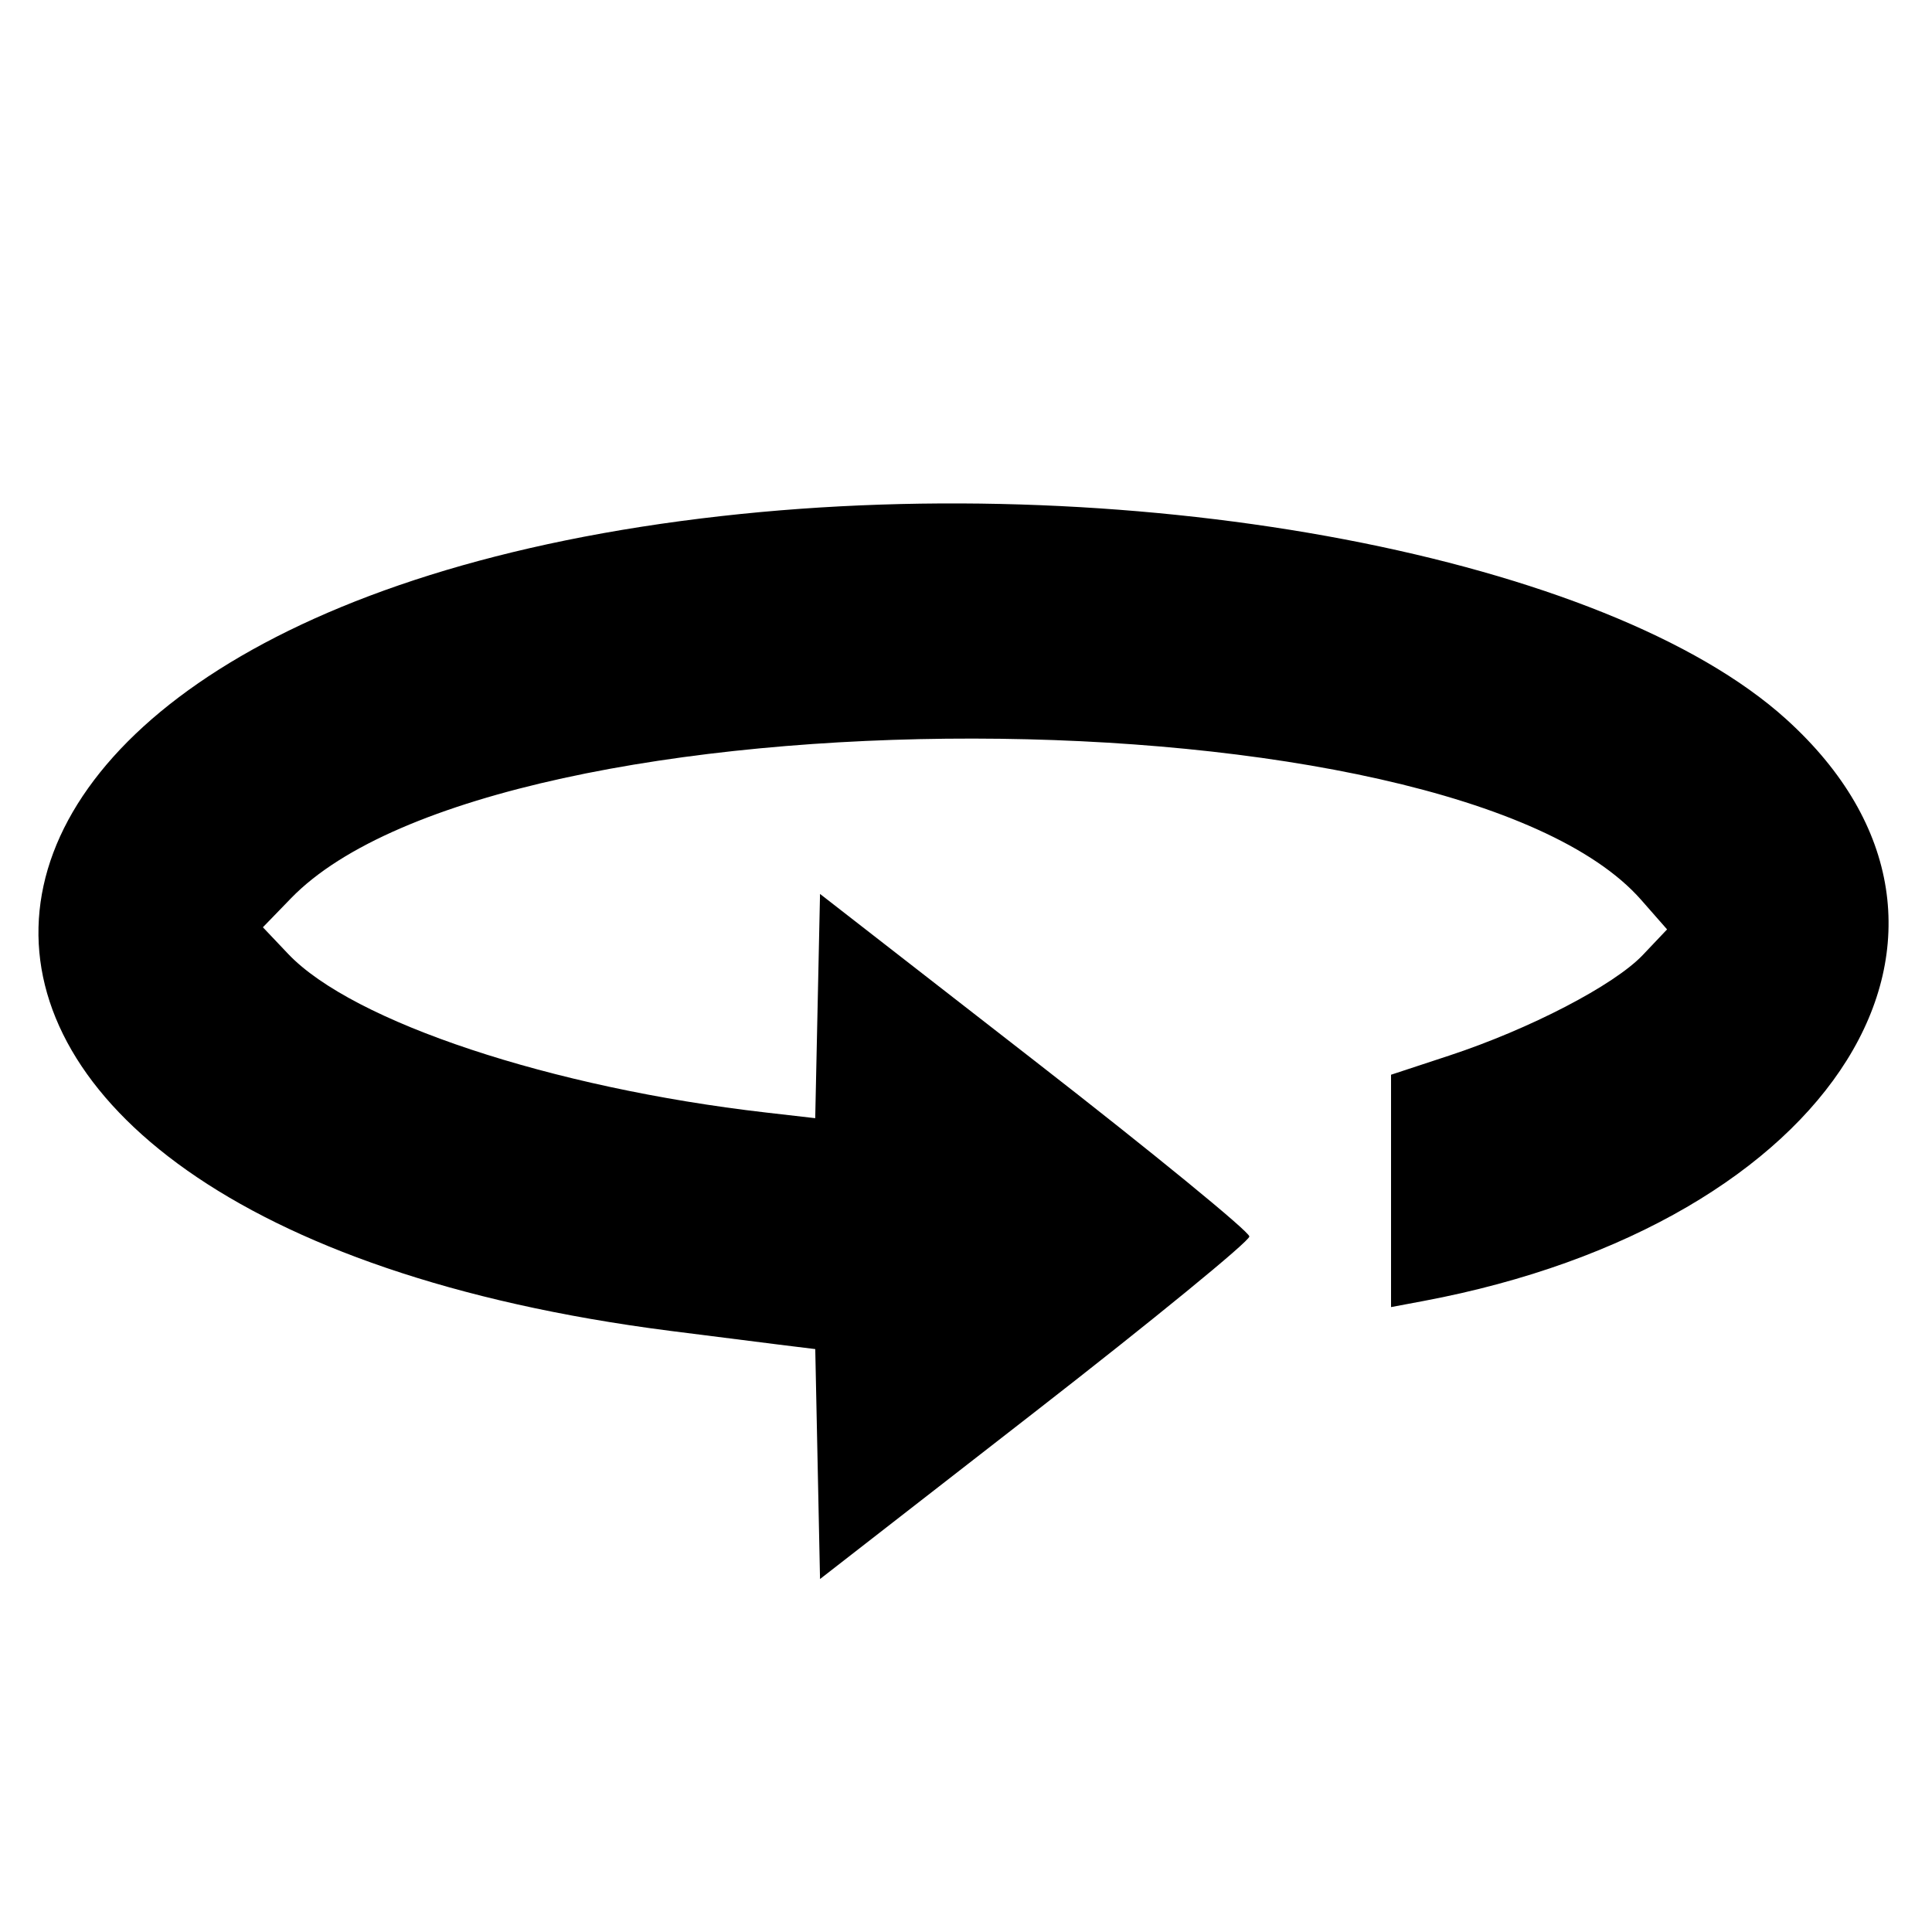
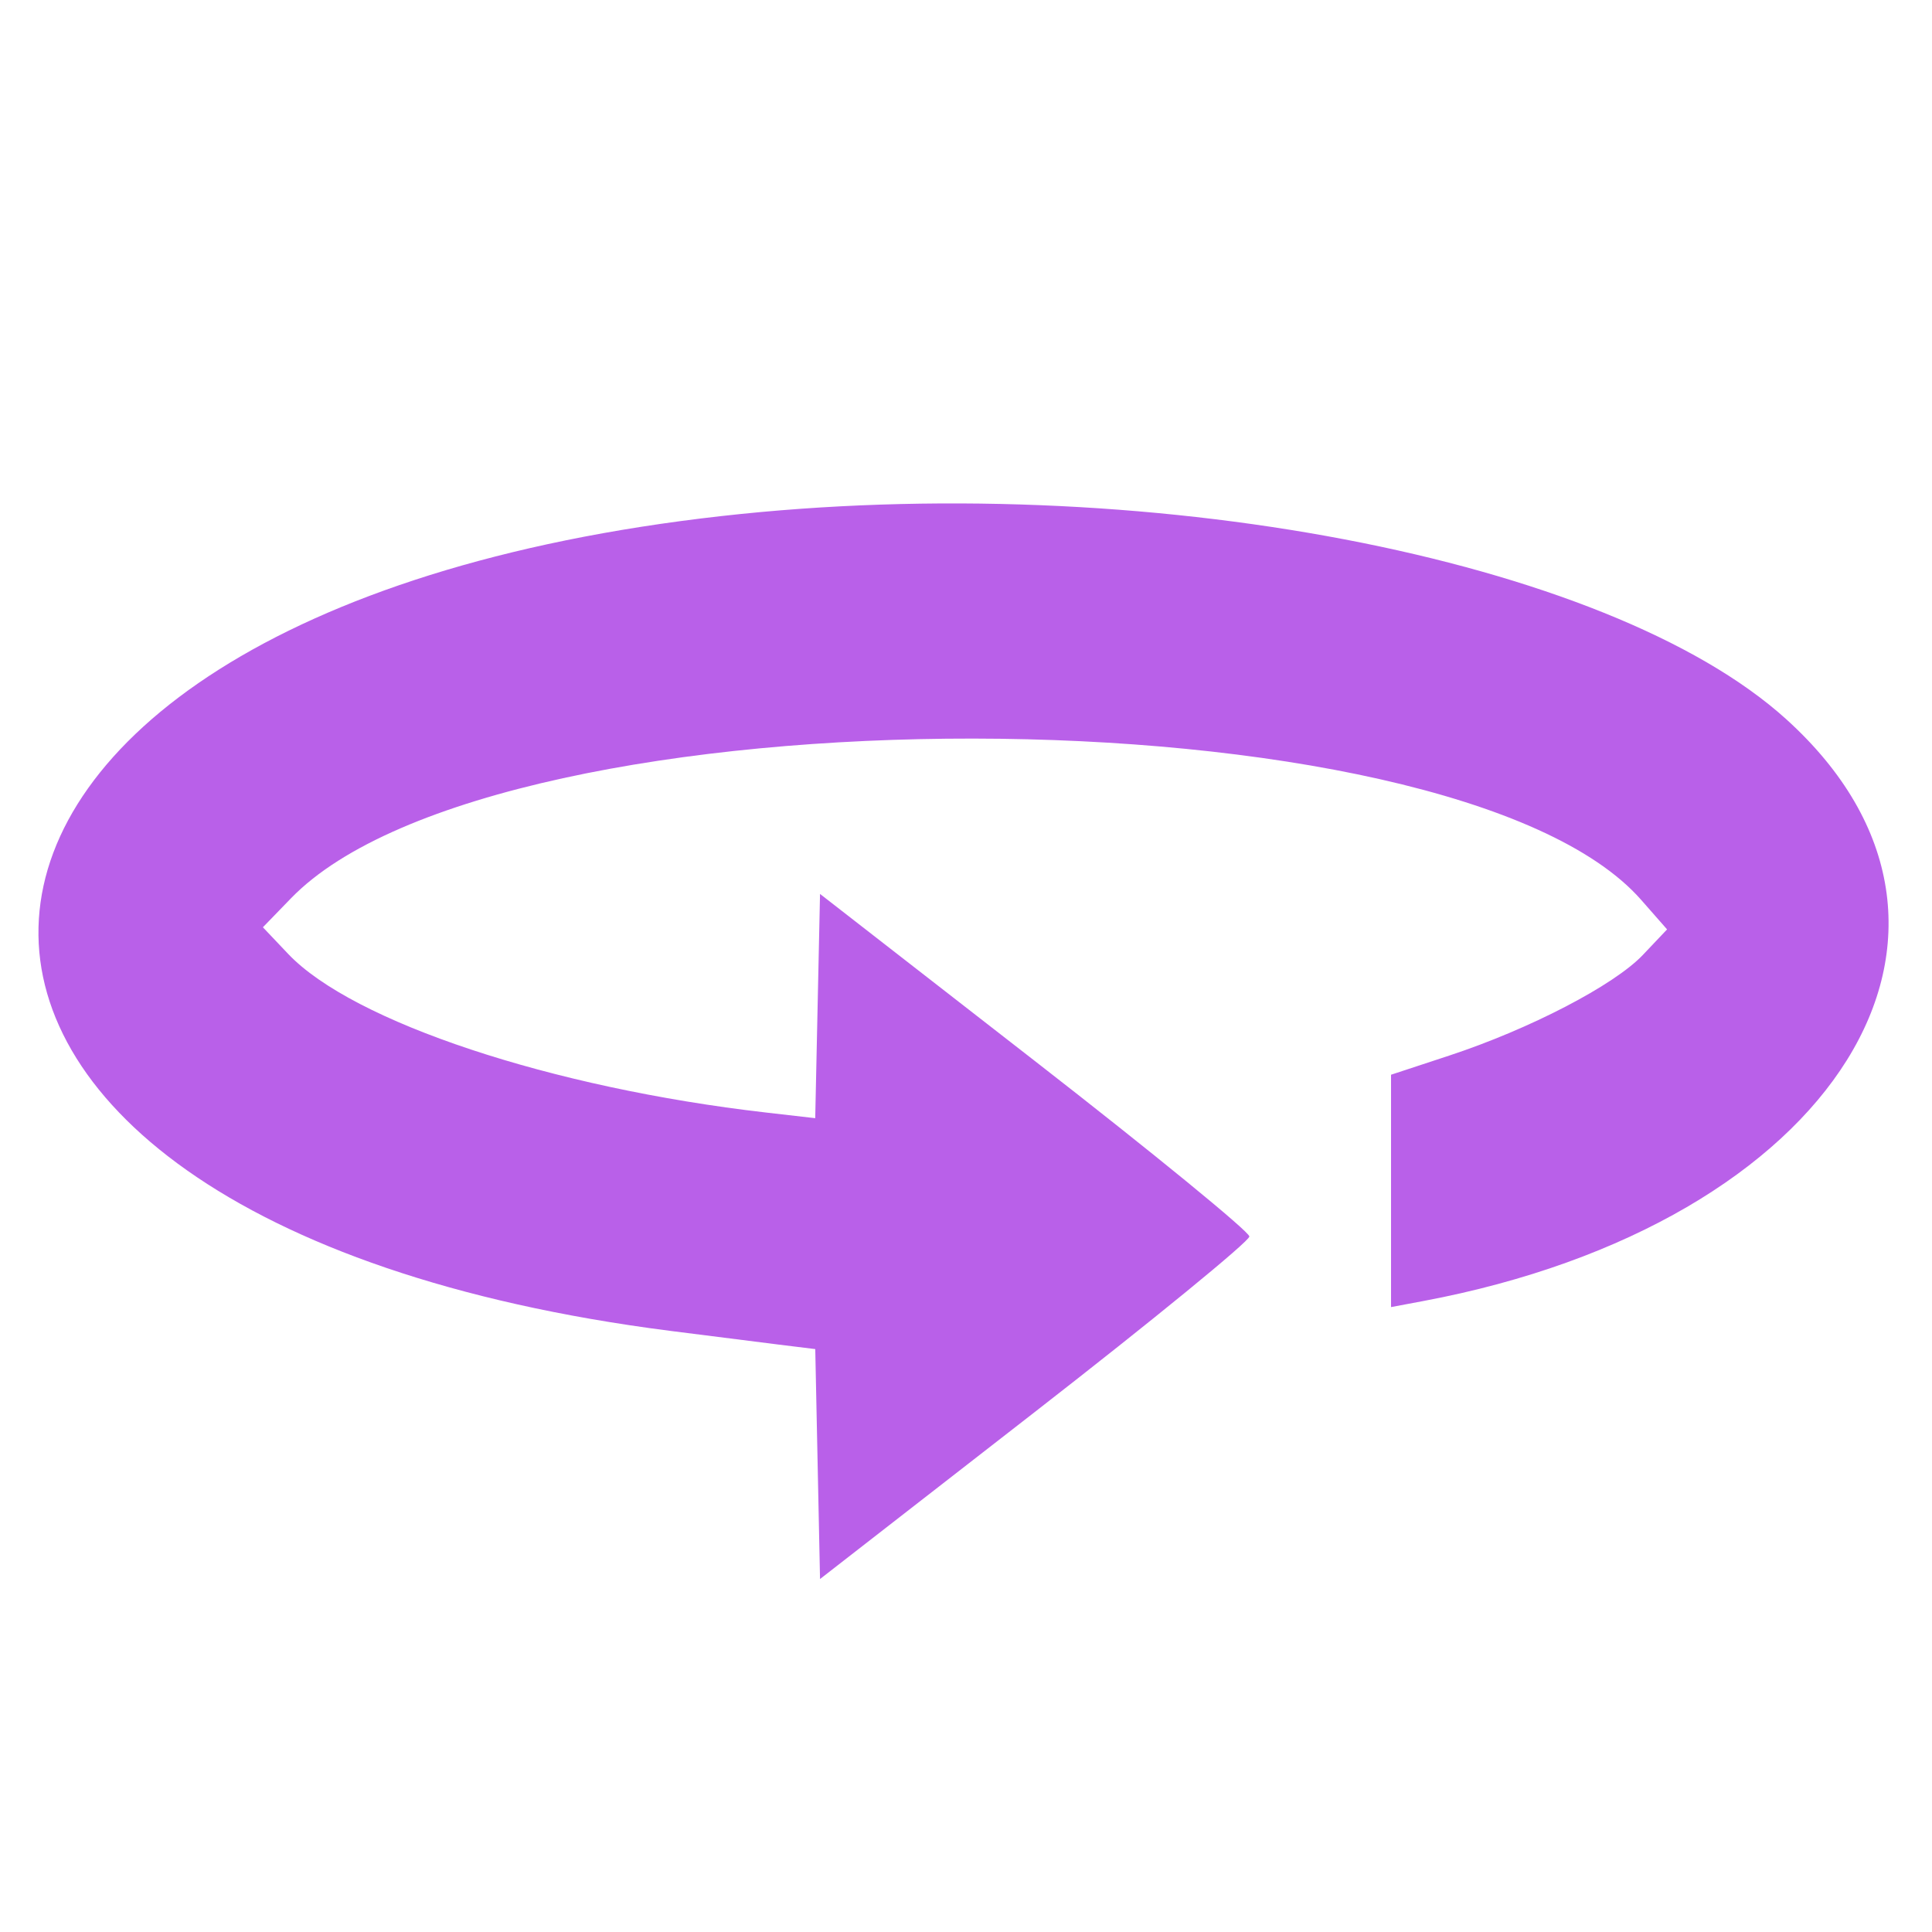
<svg xmlns="http://www.w3.org/2000/svg" id="svg" width="400" height="400" viewBox="0, 0, 400,400">
  <g id="svgg">
-     <path id="path0" d="M149.333 106.849 C -33.313 127.384,-41.223 252.474,138.667 275.531 C 146.978 276.596,157.155 277.883,161.284 278.391 L 168.790 279.314 169.284 303.117 L 169.778 326.920 214.222 292.359 C 238.667 273.351,258.667 256.989,258.667 256.000 C 258.667 255.011,238.667 238.649,214.222 219.641 L 169.778 185.080 169.280 208.294 L 168.783 231.508 158.614 230.340 C 114.170 225.237,73.024 211.579,59.659 197.495 L 54.430 191.983 60.245 185.983 C 103.148 141.719,300.841 141.956,339.792 186.318 L 345.150 192.421 340.131 197.714 C 334.182 203.985,316.718 213.058,300.000 218.562 L 288.000 222.512 288.000 246.565 L 288.000 270.618 294.624 269.375 C 380.118 253.336,418.057 192.558,369.823 148.909 C 332.872 115.470,236.377 97.063,149.333 106.849 " stroke="none" fill="#000000" fill-rule="evenodd" />
+     <path id="path0" d="M149.333 106.849 C -33.313 127.384,-41.223 252.474,138.667 275.531 C 146.978 276.596,157.155 277.883,161.284 278.391 L 168.790 279.314 169.284 303.117 L 169.778 326.920 214.222 292.359 C 238.667 273.351,258.667 256.989,258.667 256.000 C 258.667 255.011,238.667 238.649,214.222 219.641 L 169.778 185.080 169.280 208.294 L 168.783 231.508 158.614 230.340 C 114.170 225.237,73.024 211.579,59.659 197.495 L 54.430 191.983 60.245 185.983 C 103.148 141.719,300.841 141.956,339.792 186.318 L 345.150 192.421 340.131 197.714 C 334.182 203.985,316.718 213.058,300.000 218.562 L 288.000 222.512 288.000 246.565 L 288.000 270.618 294.624 269.375 C 380.118 253.336,418.057 192.558,369.823 148.909 C 332.872 115.470,236.377 97.063,149.333 106.849 " stroke="none" fill="#b960e9" fill-rule="evenodd" />
  </g>
</svg>
